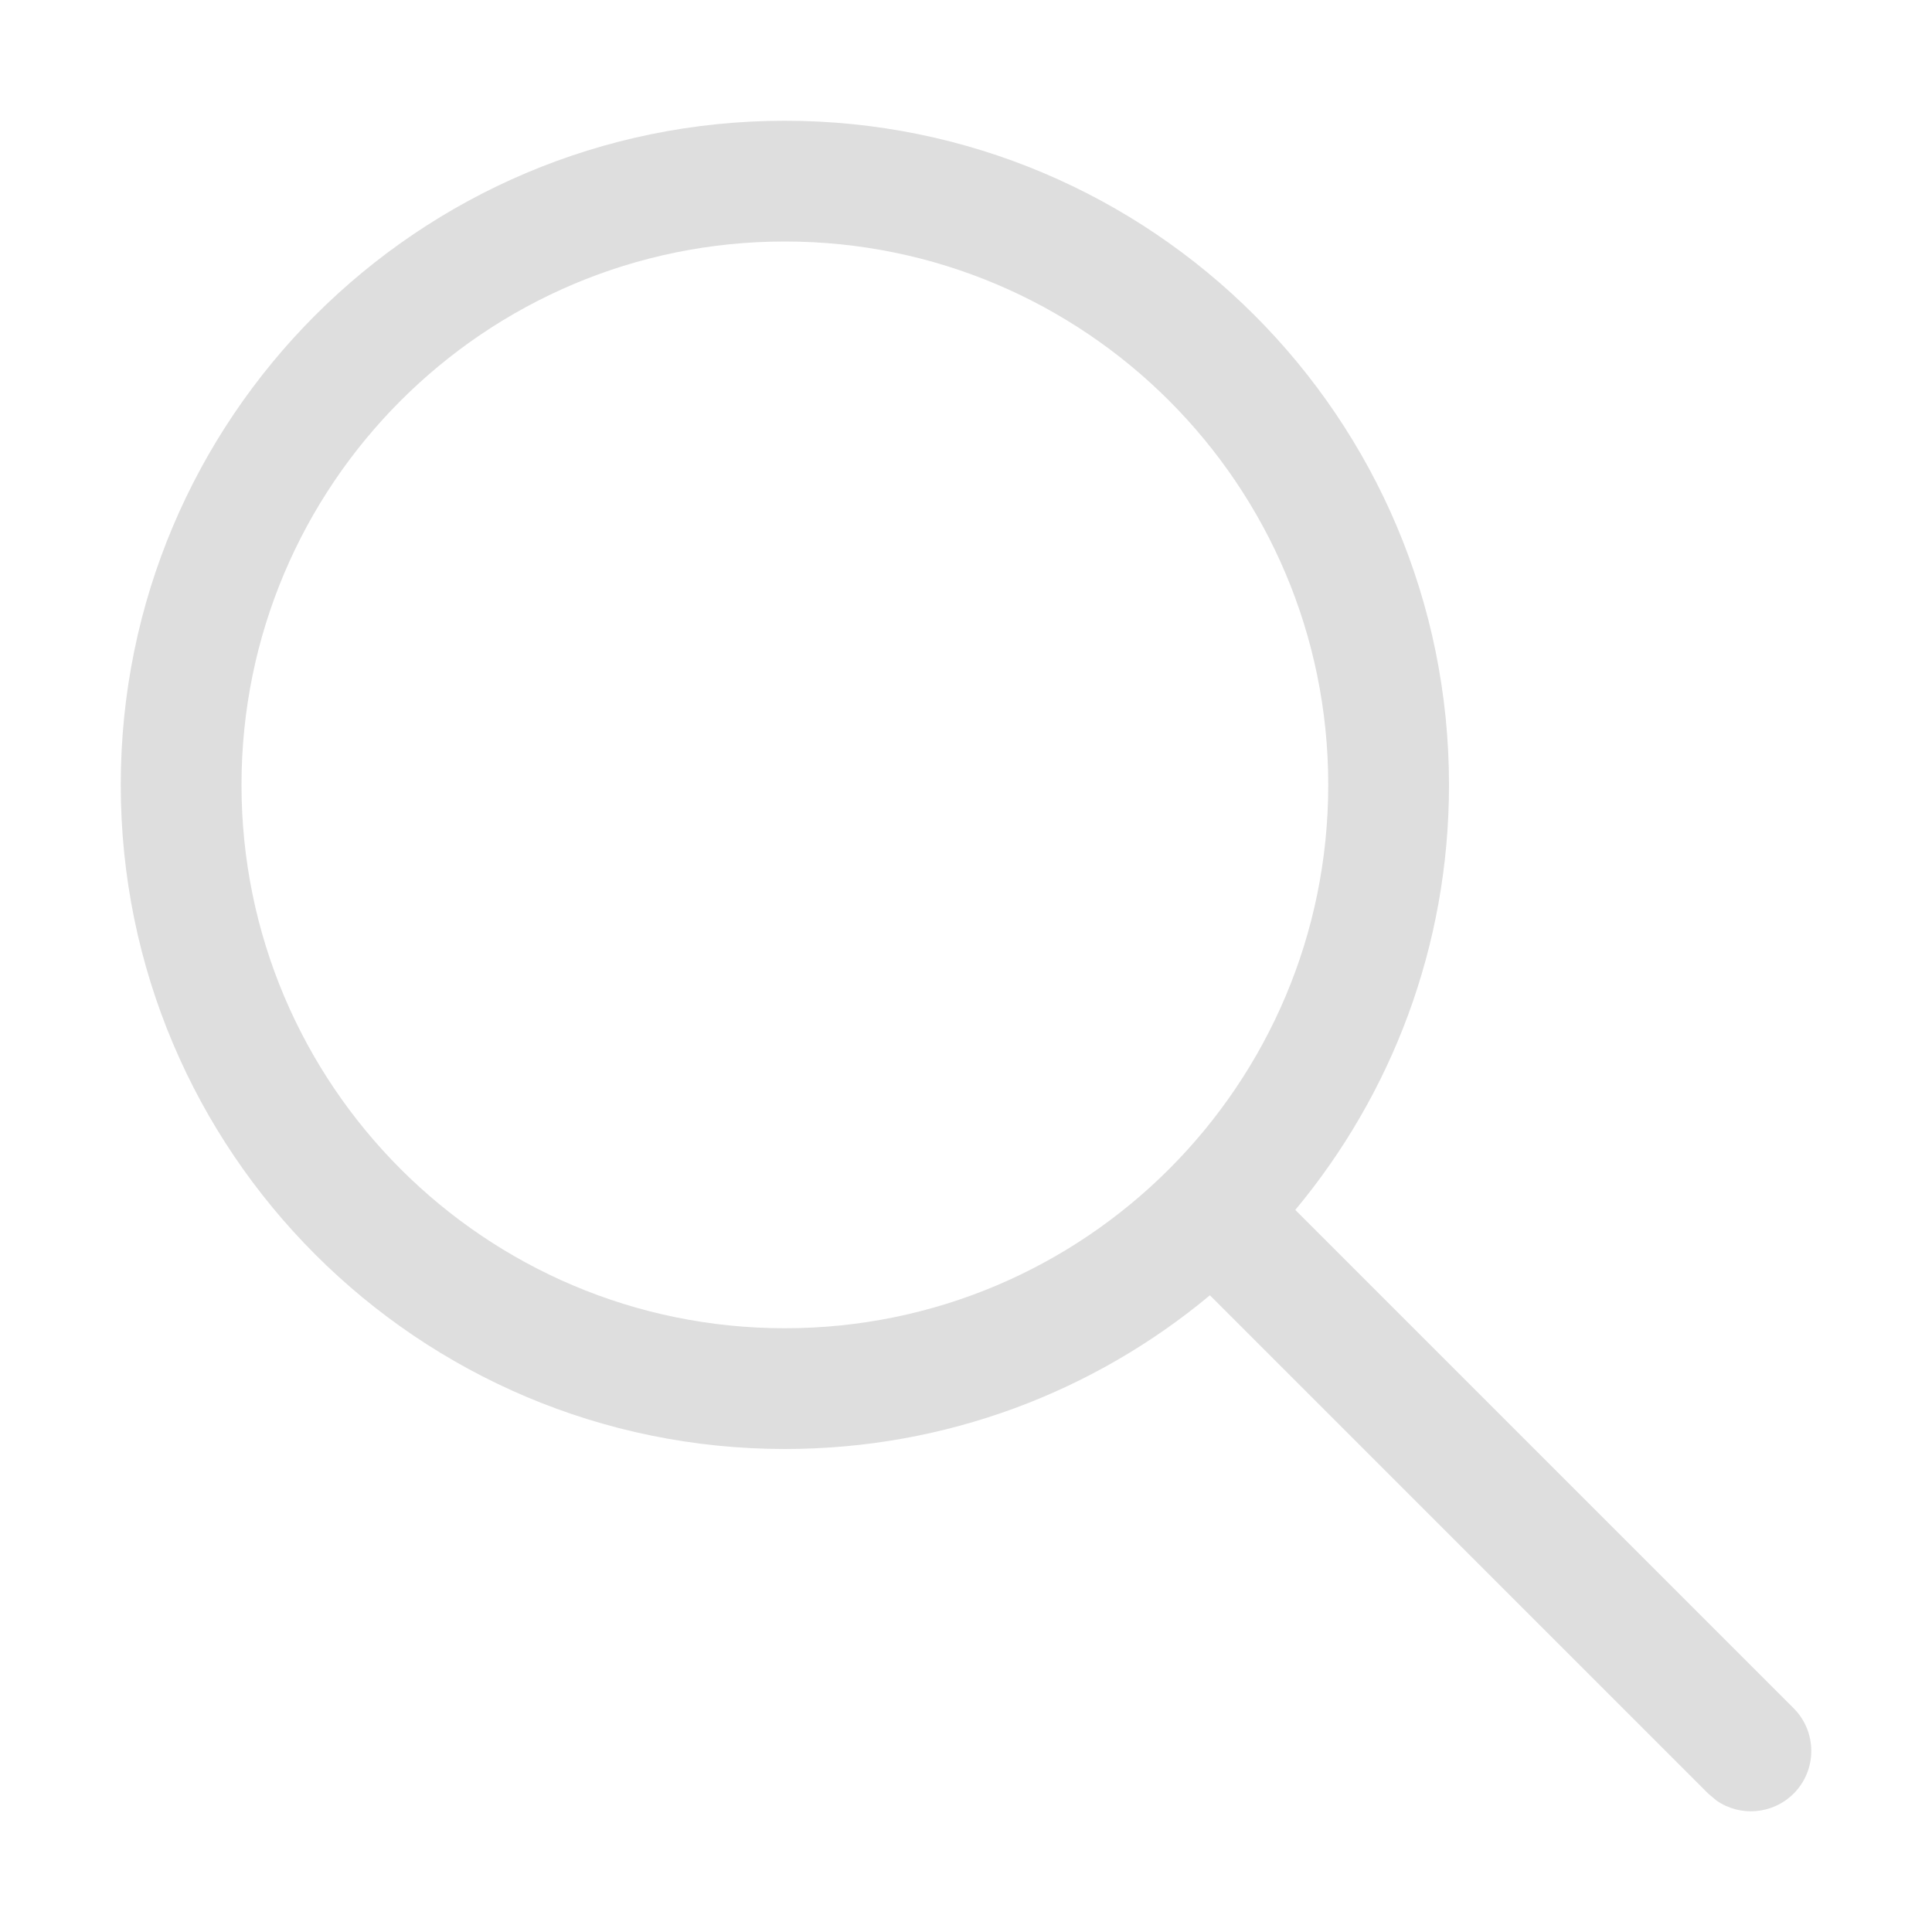
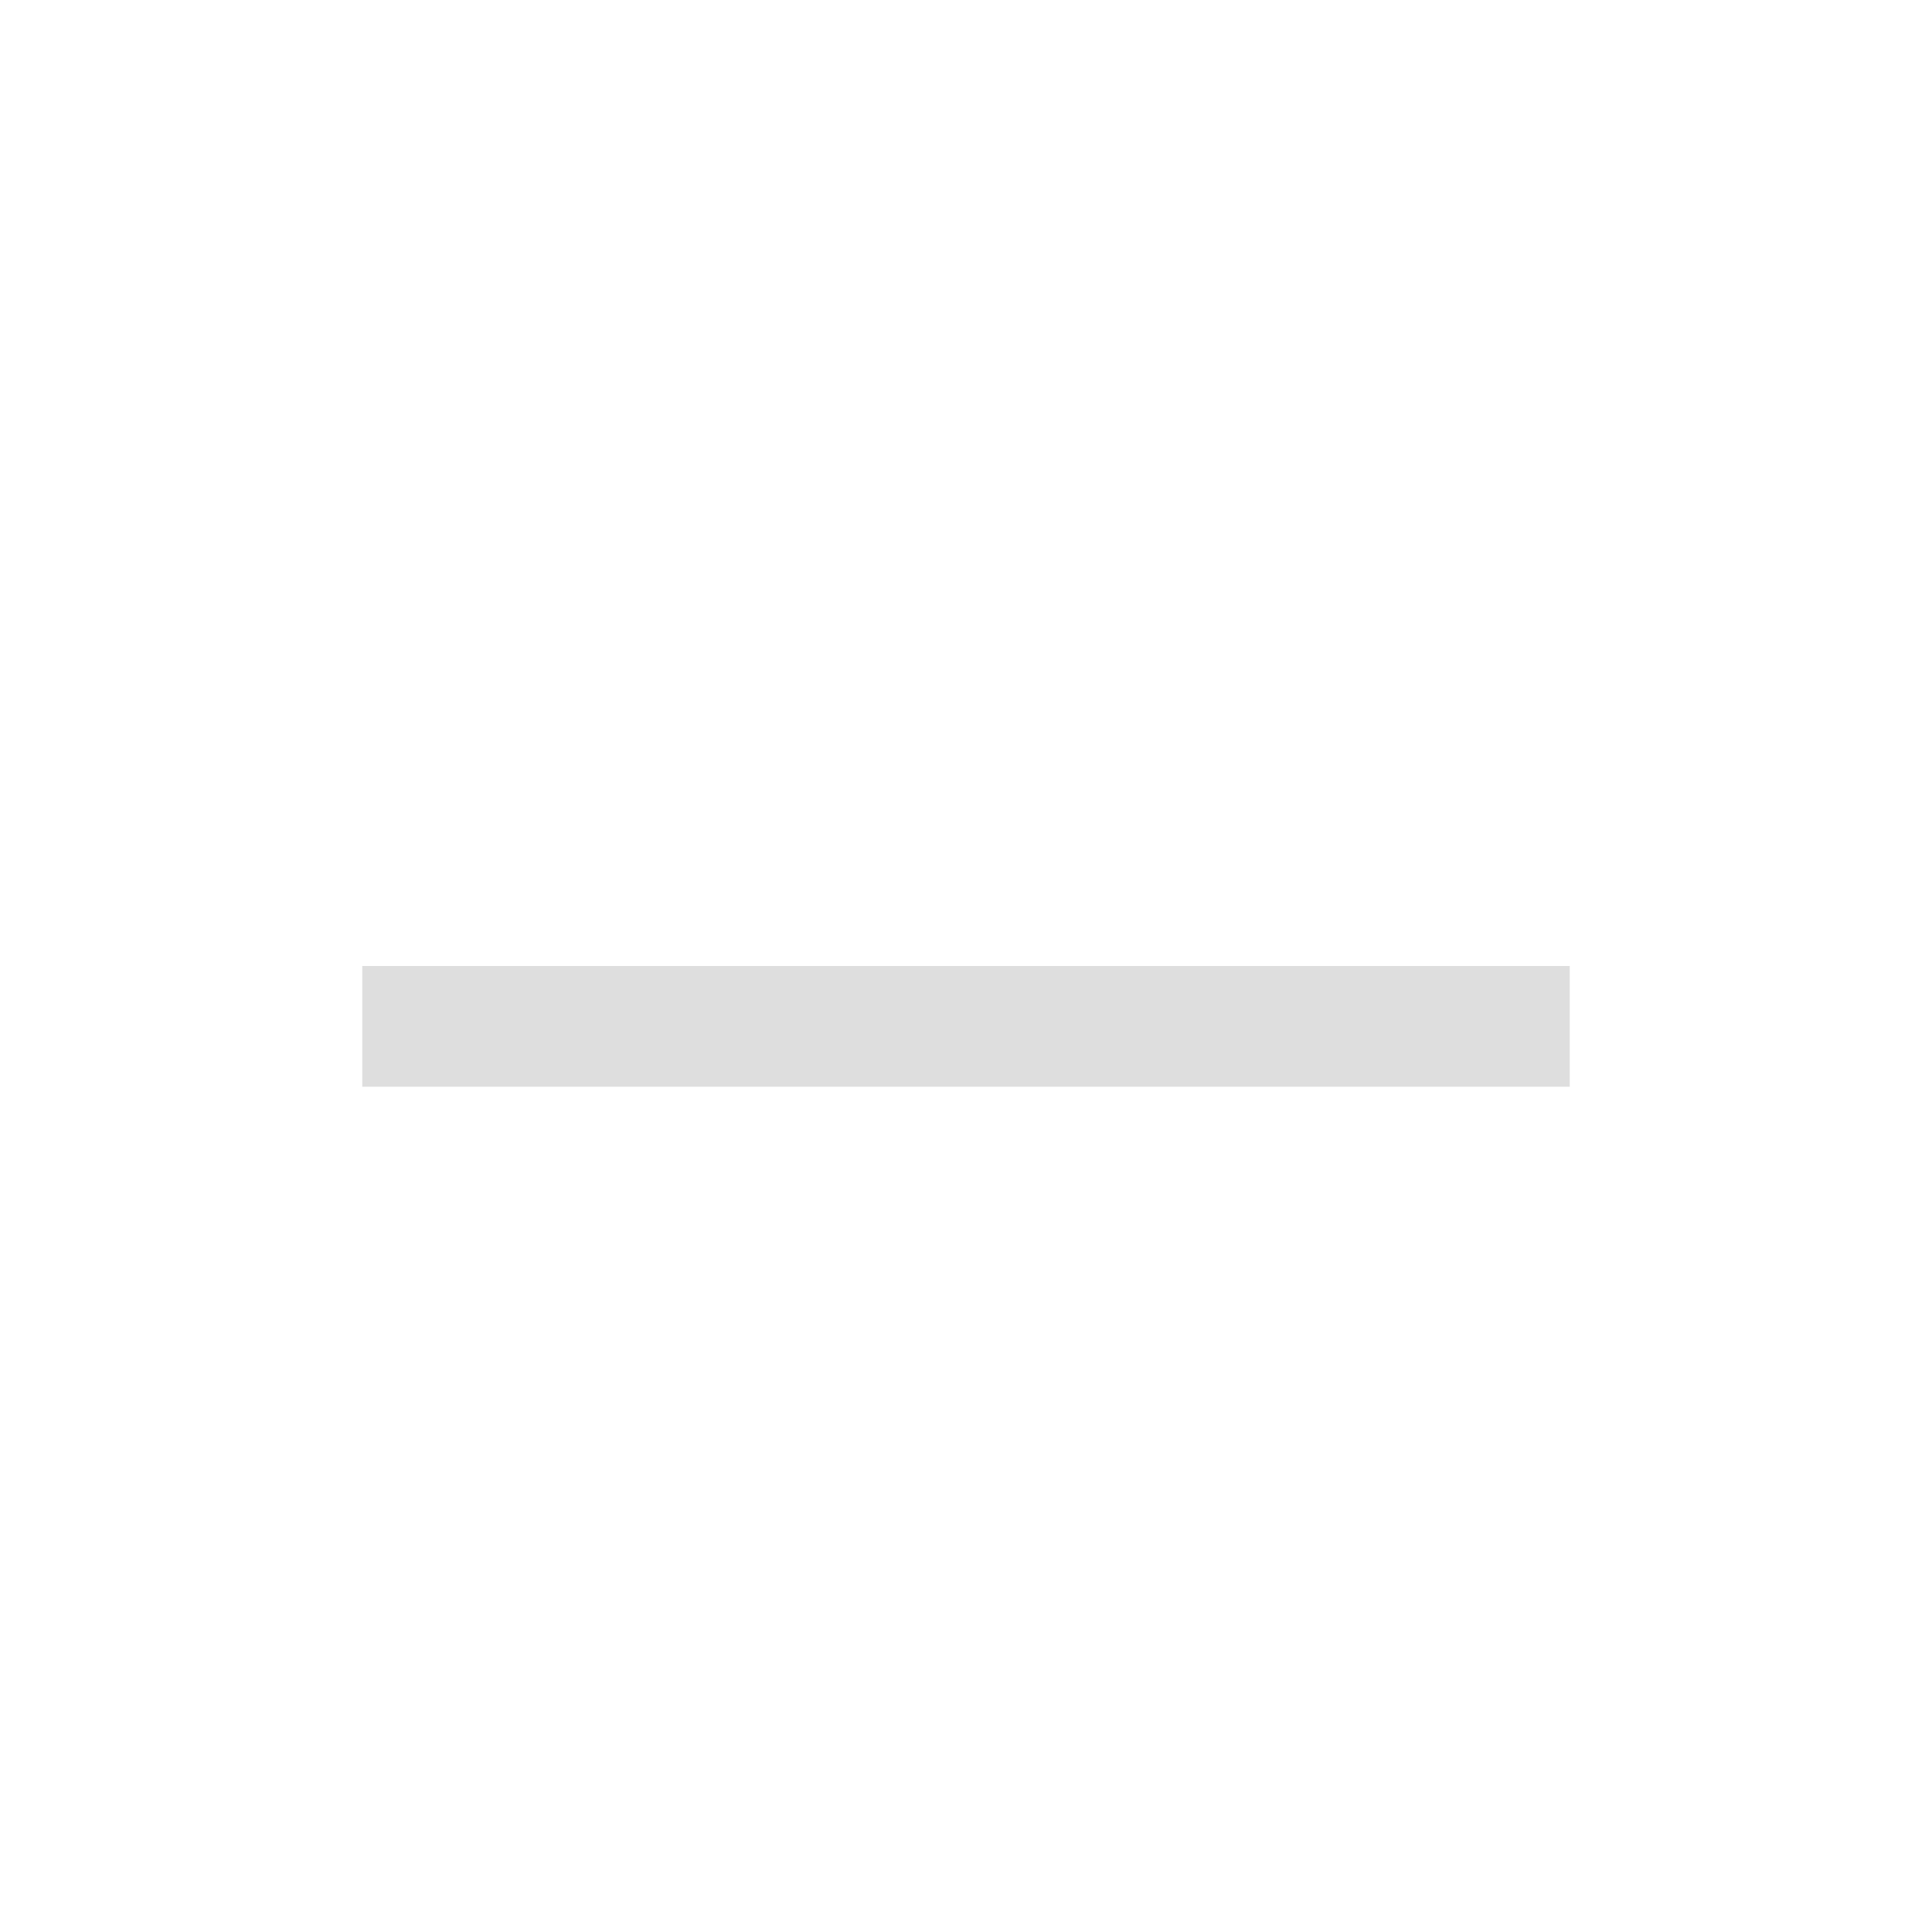
<svg xmlns="http://www.w3.org/2000/svg" width="16" height="16" enable-background="new" version="1.1">
-   <path d="m6.5 1c3.038 0 5.5 2.462 5.5 5.5 0 1.339-0.478 2.566-1.273 3.52l4.127 4.127c0.195 0.195 0.195 0.512 0 0.707-0.174 0.173-0.443 0.193-0.638 0.058l-0.069-0.058-4.127-4.127c-0.954 0.795-2.181 1.273-3.52 1.273-3.038 0-5.5-2.462-5.5-5.5 0-3.038 2.462-5.5 5.5-5.5zm0 1c-2.485 0-4.5 2.015-4.5 4.5 0 2.485 2.015 4.5 4.5 4.5 2.485 0 4.5-2.015 4.5-4.5 0-2.485-2.015-4.5-4.5-4.5z" fill="#dedede" />
+   <path d="m3 8h10v1h-10z" color="#dedede" fill="#dedede" overflow="visible" stroke-width=".707" />
</svg>
